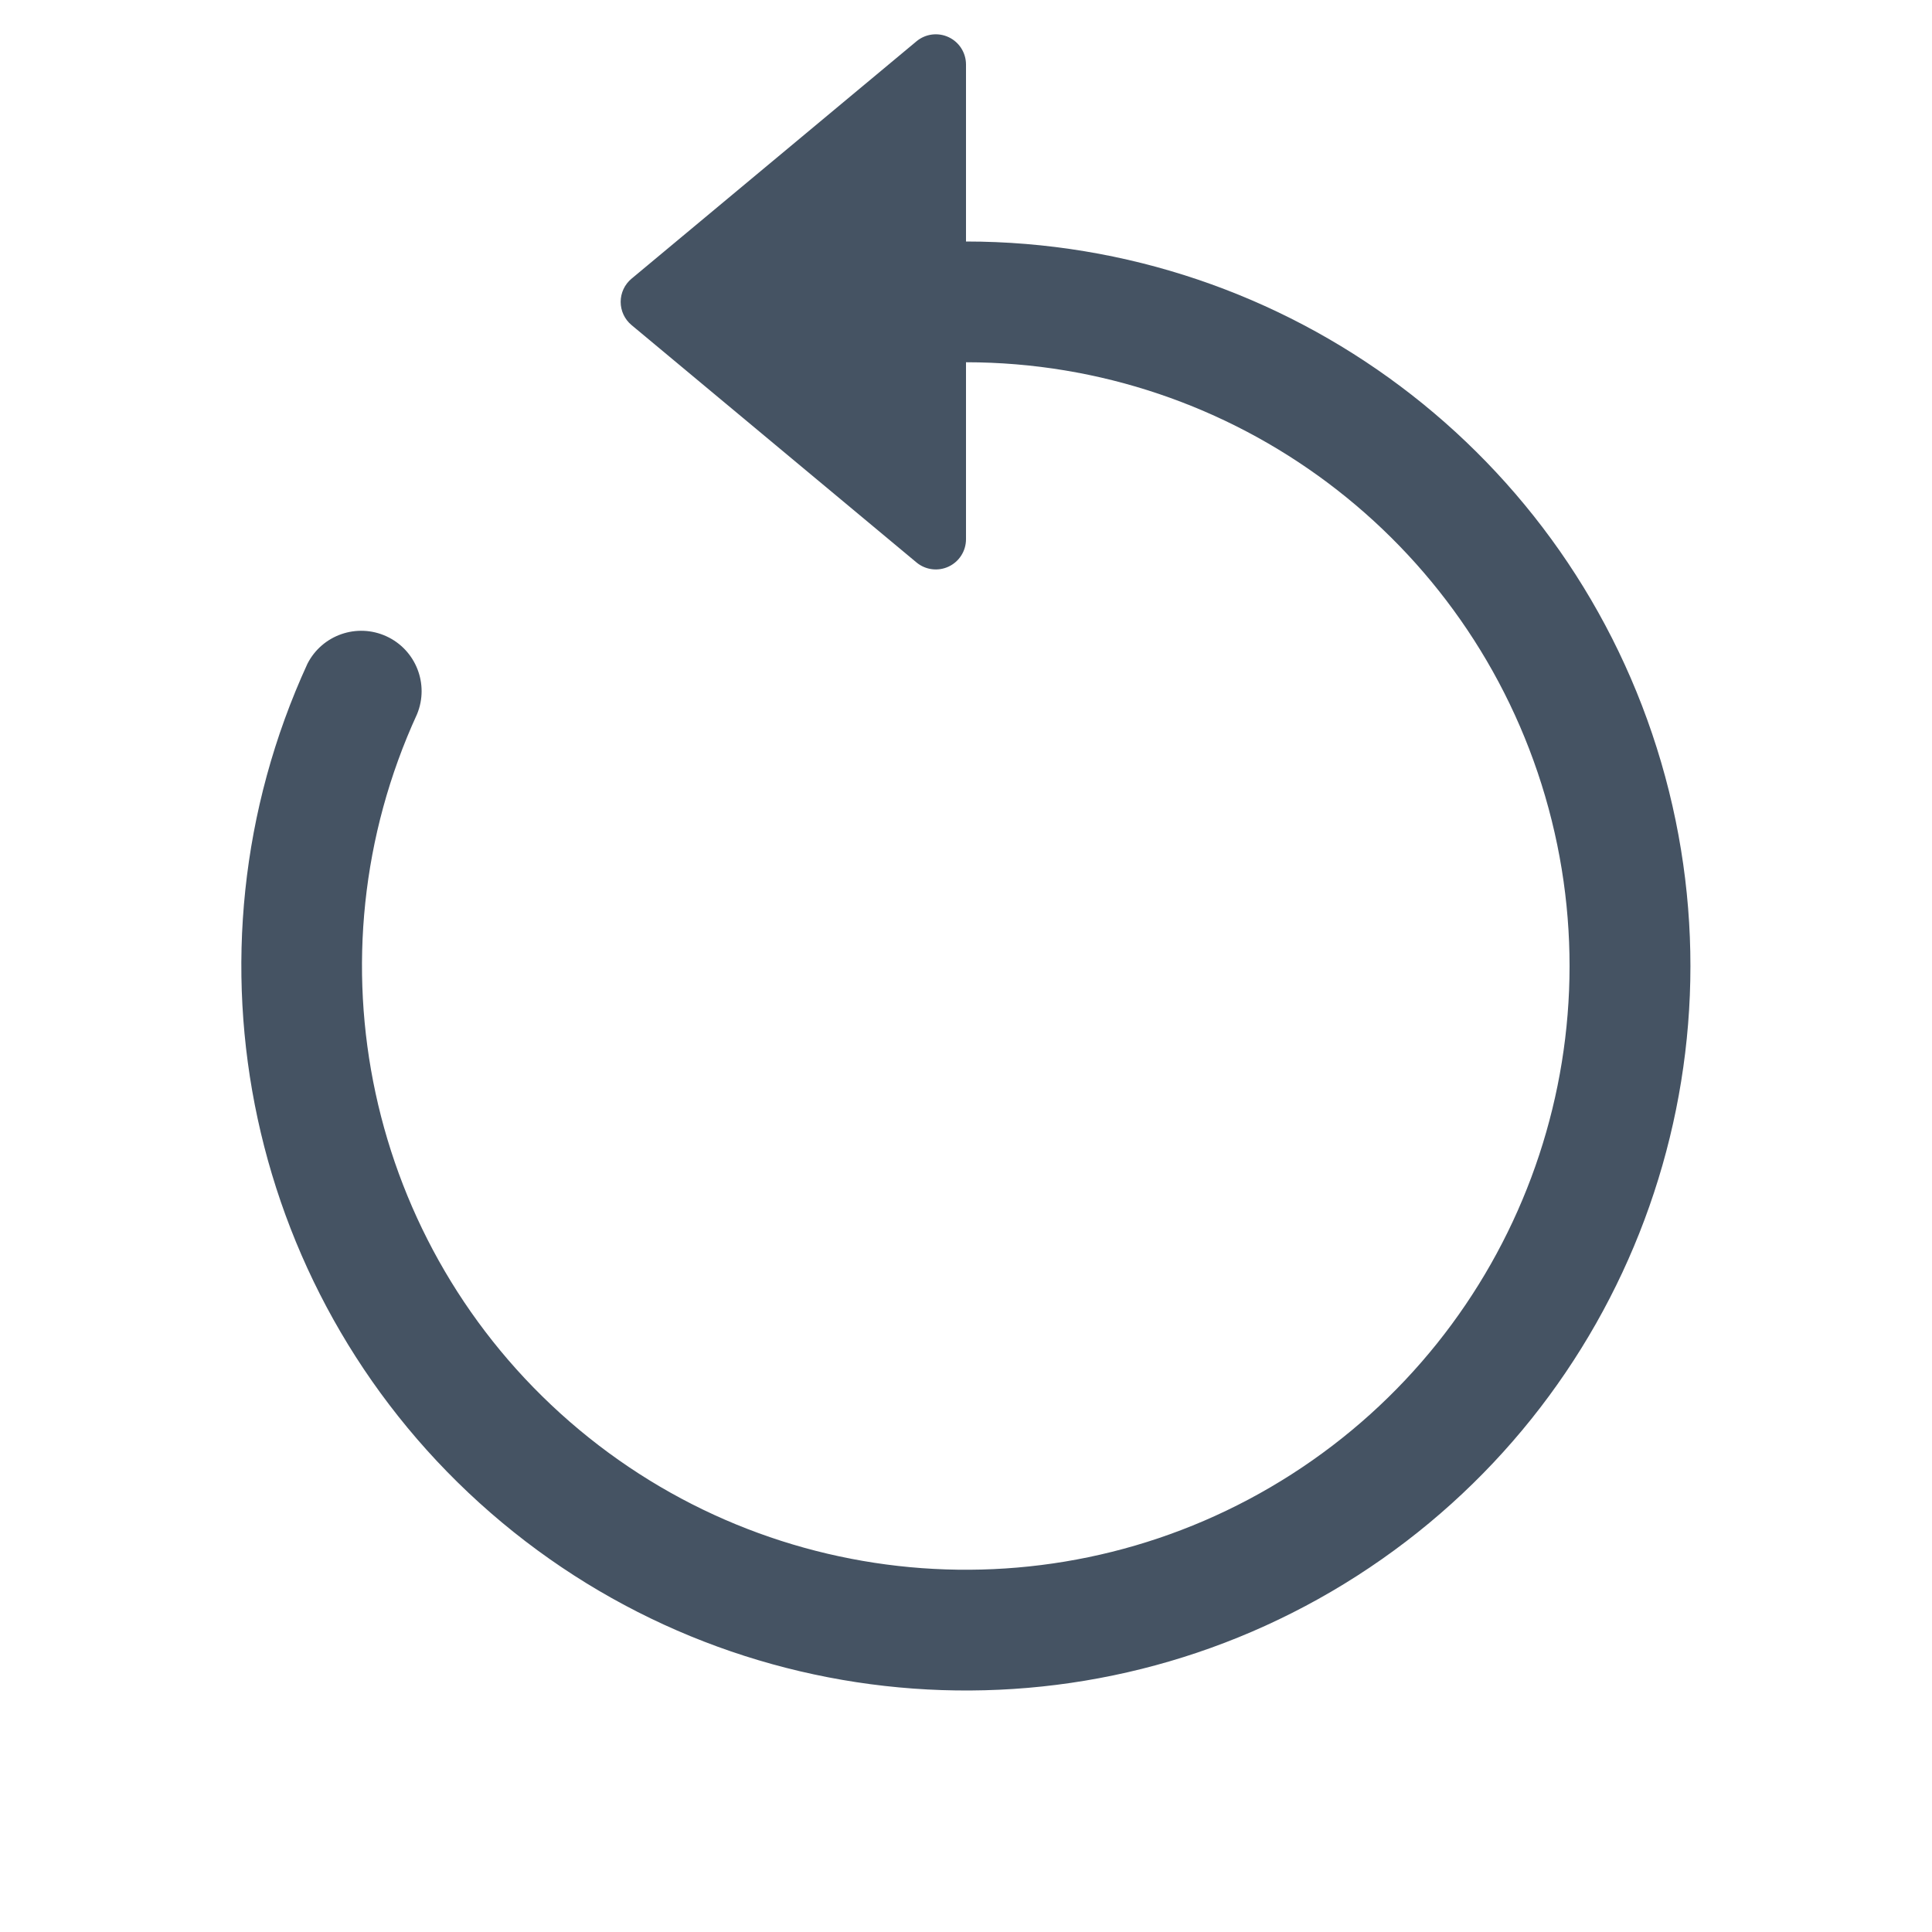
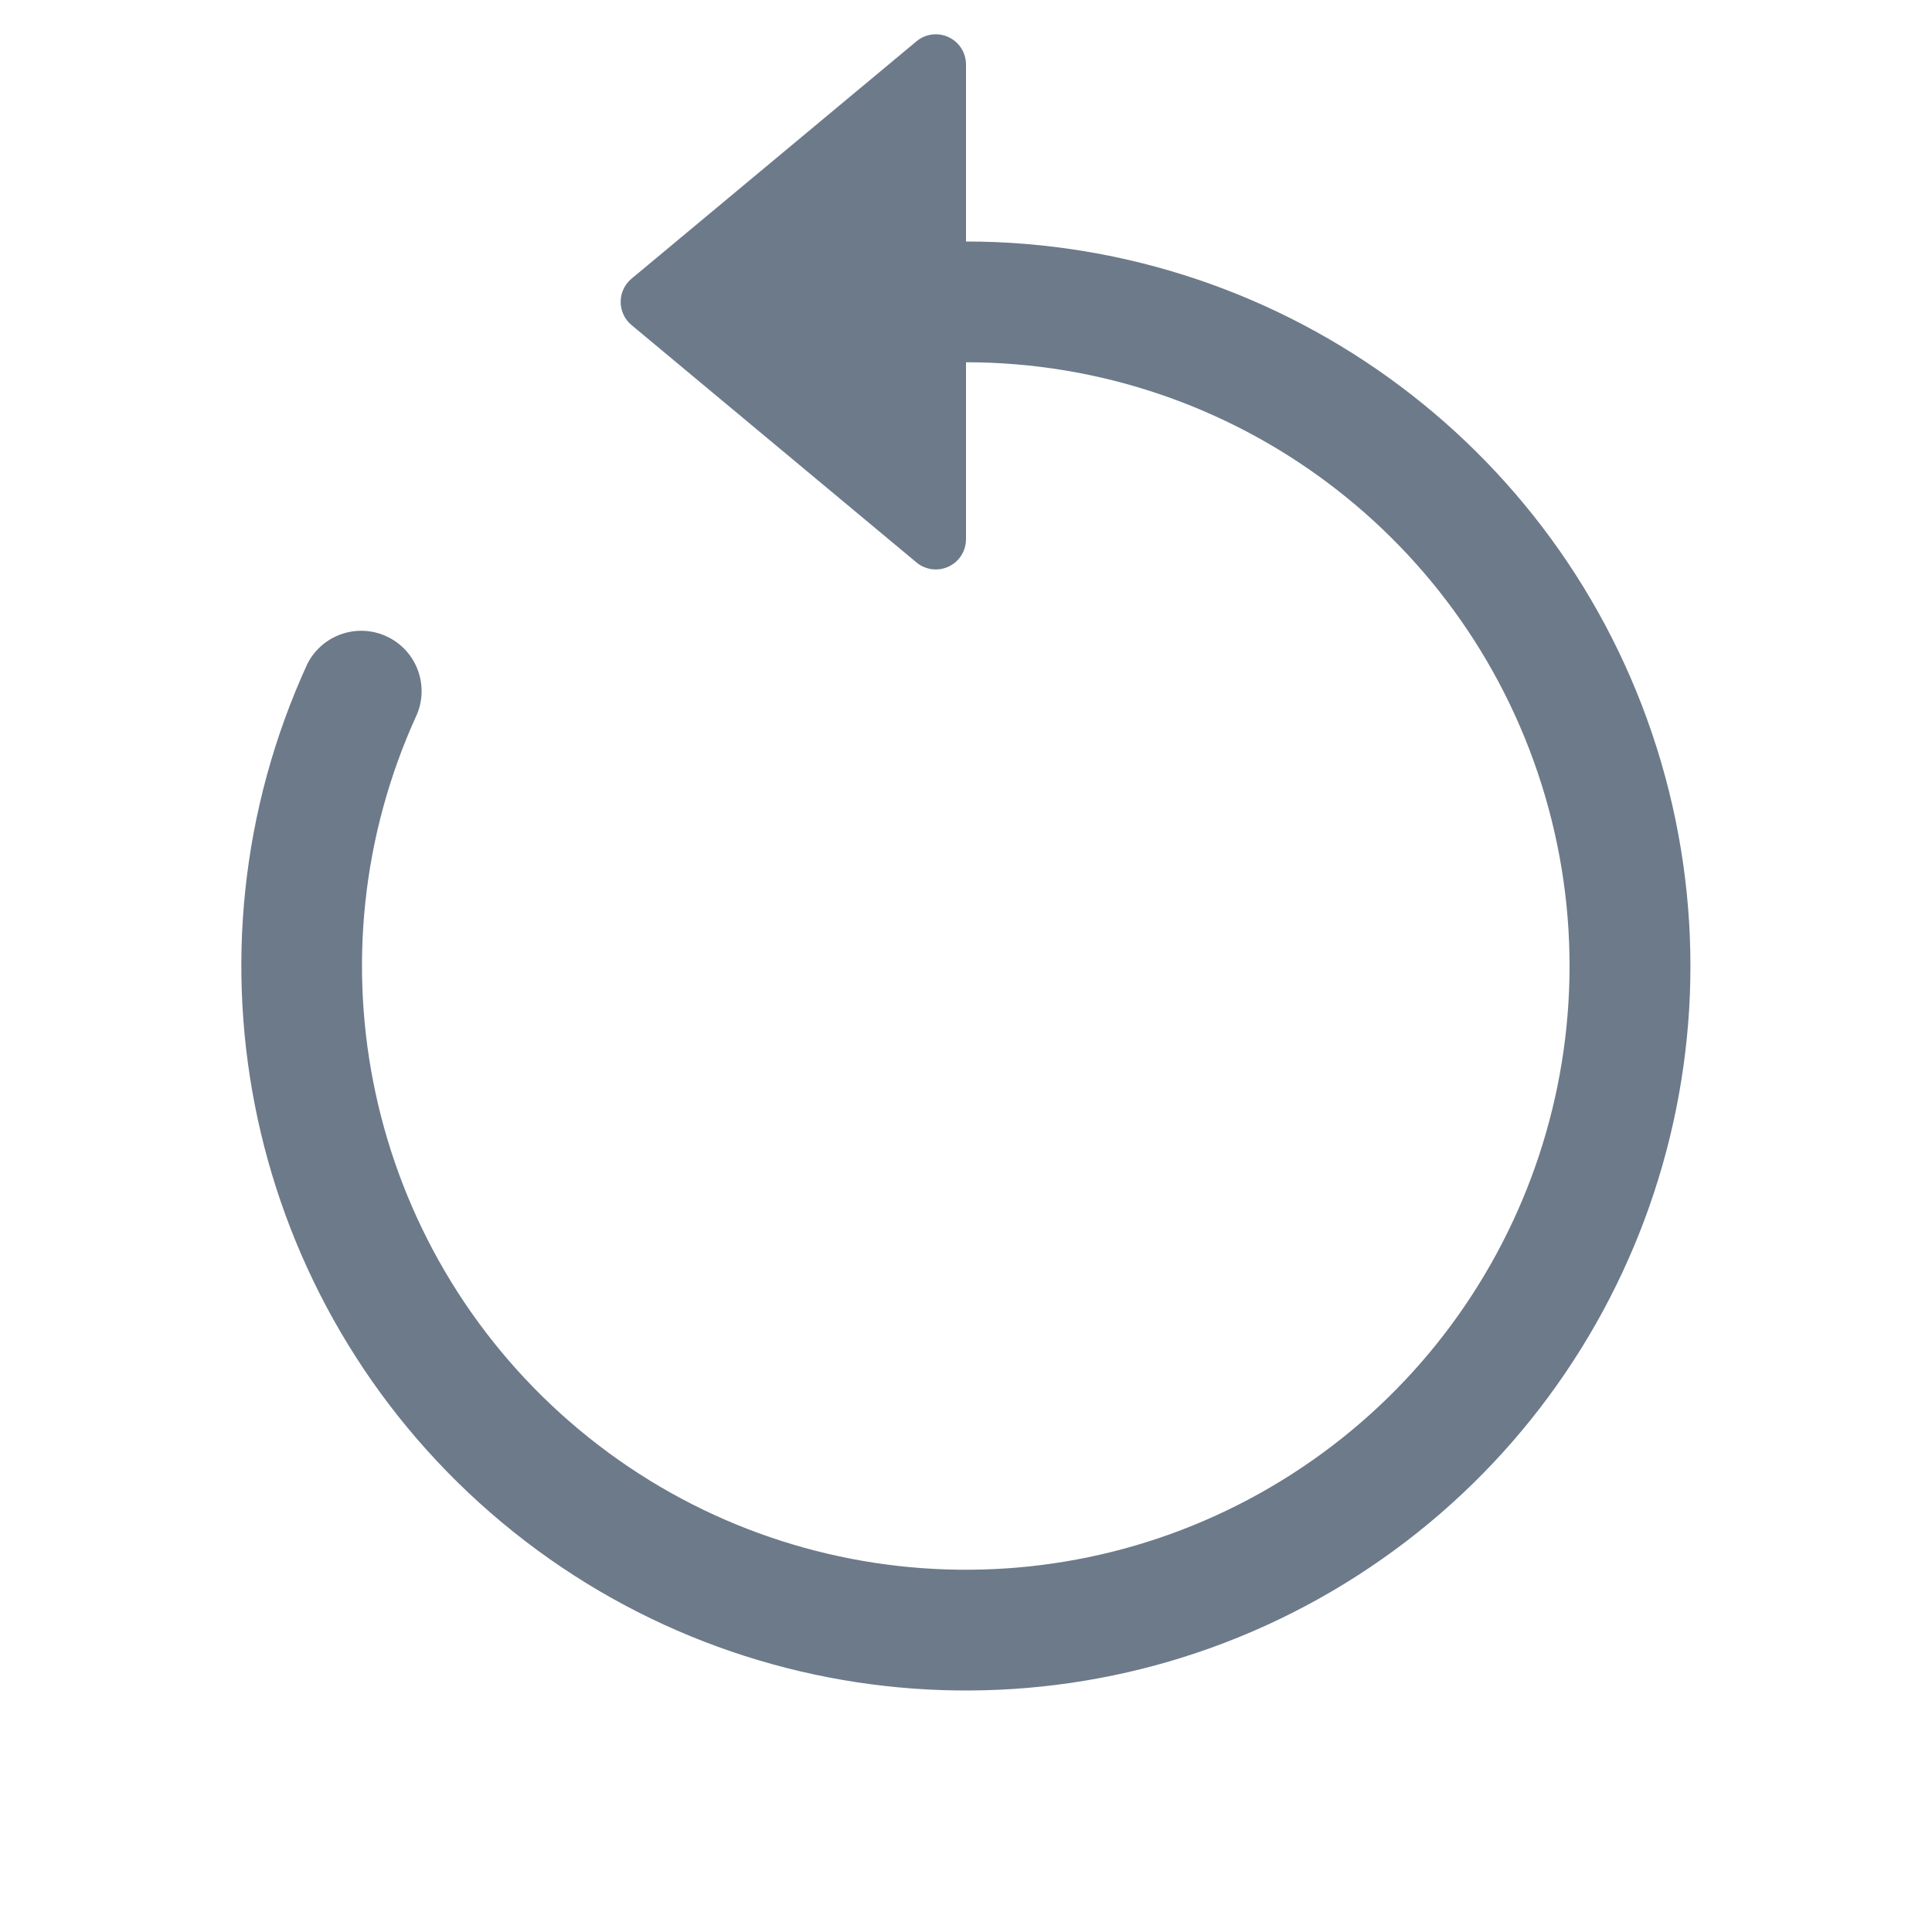
- <svg xmlns="http://www.w3.org/2000/svg" width="32" height="32" fill="#455363" class="bi bi-arrow-counterclockwise" viewBox="0 0 16 16">
+ <svg xmlns="http://www.w3.org/2000/svg" width="32" height="32" fill="#6c7a8a" viewBox="0 0 16 16">
  <path fill-rule="evenodd" d="M8 3a5 5 0 1 1-4.546 2.914.5.5 0 0 0-.908-.417A6 6 0 1 0 8 2v1z" />
  <path d="M8 4.466V.534a.25.25 0 0 0-.41-.192L5.23 2.308a.25.25 0 0 0 0 .384l2.36 1.966A.25.25 0 0 0 8 4.466z" />
</svg>
